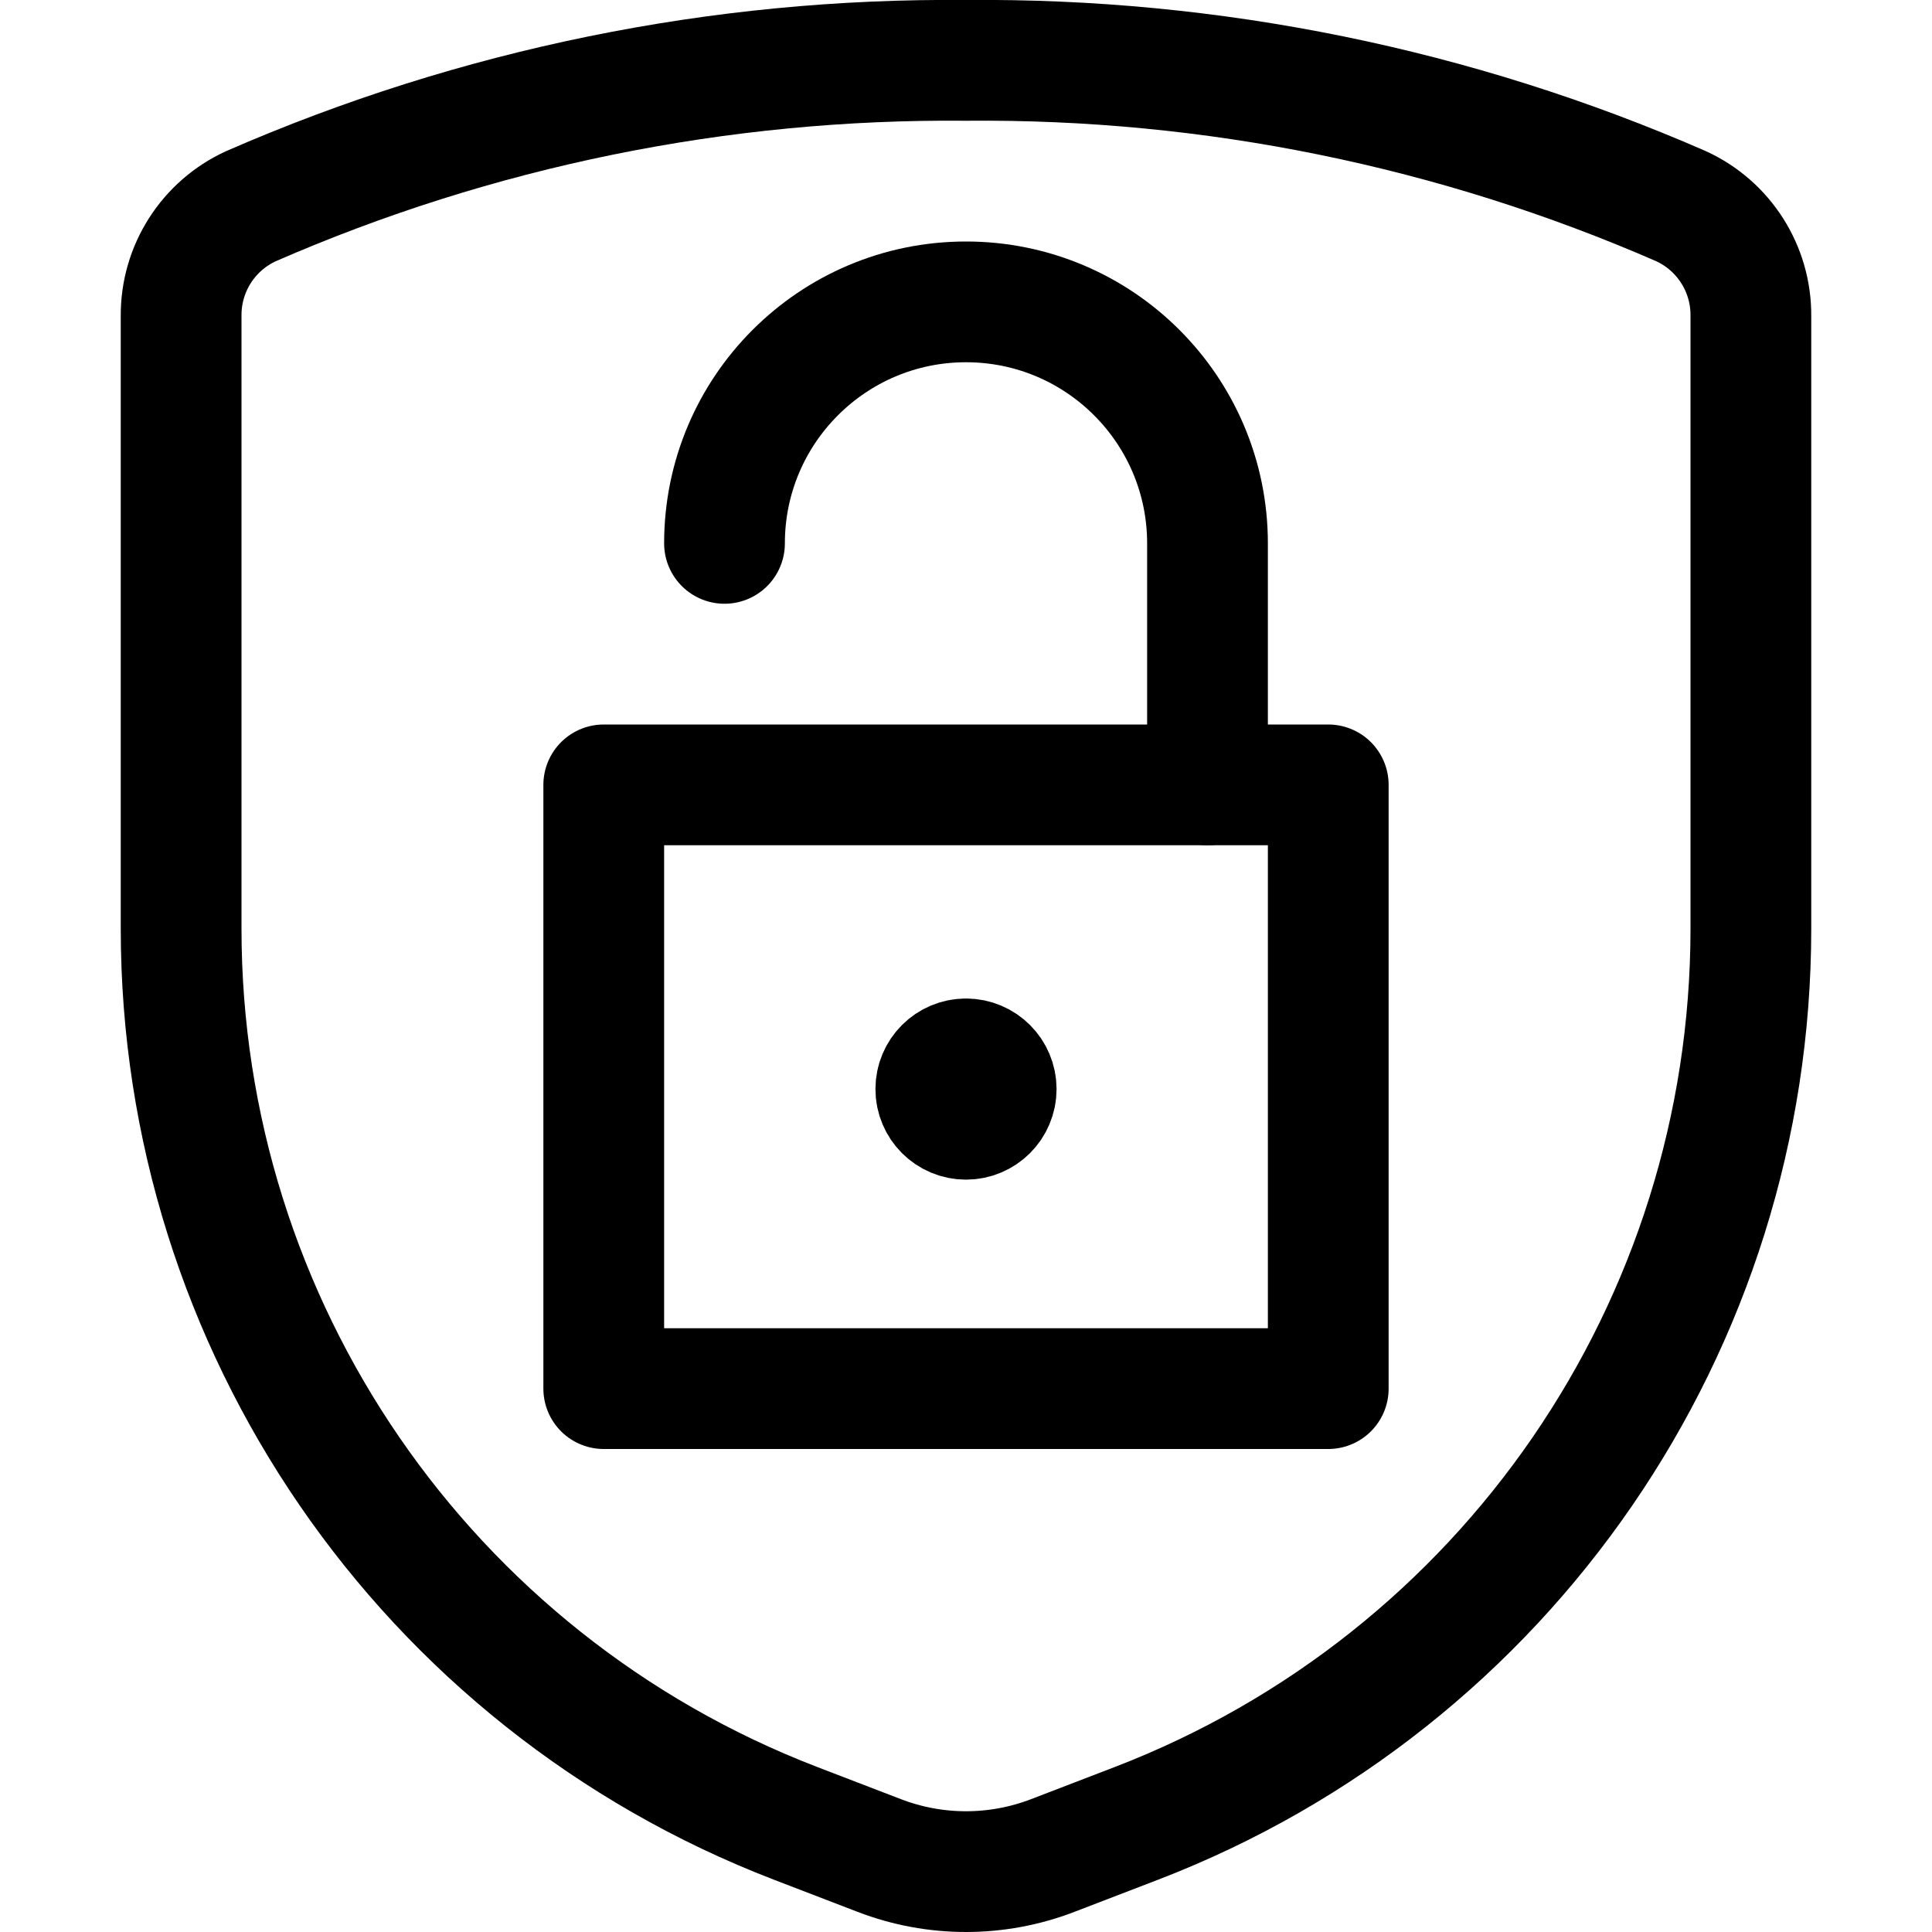
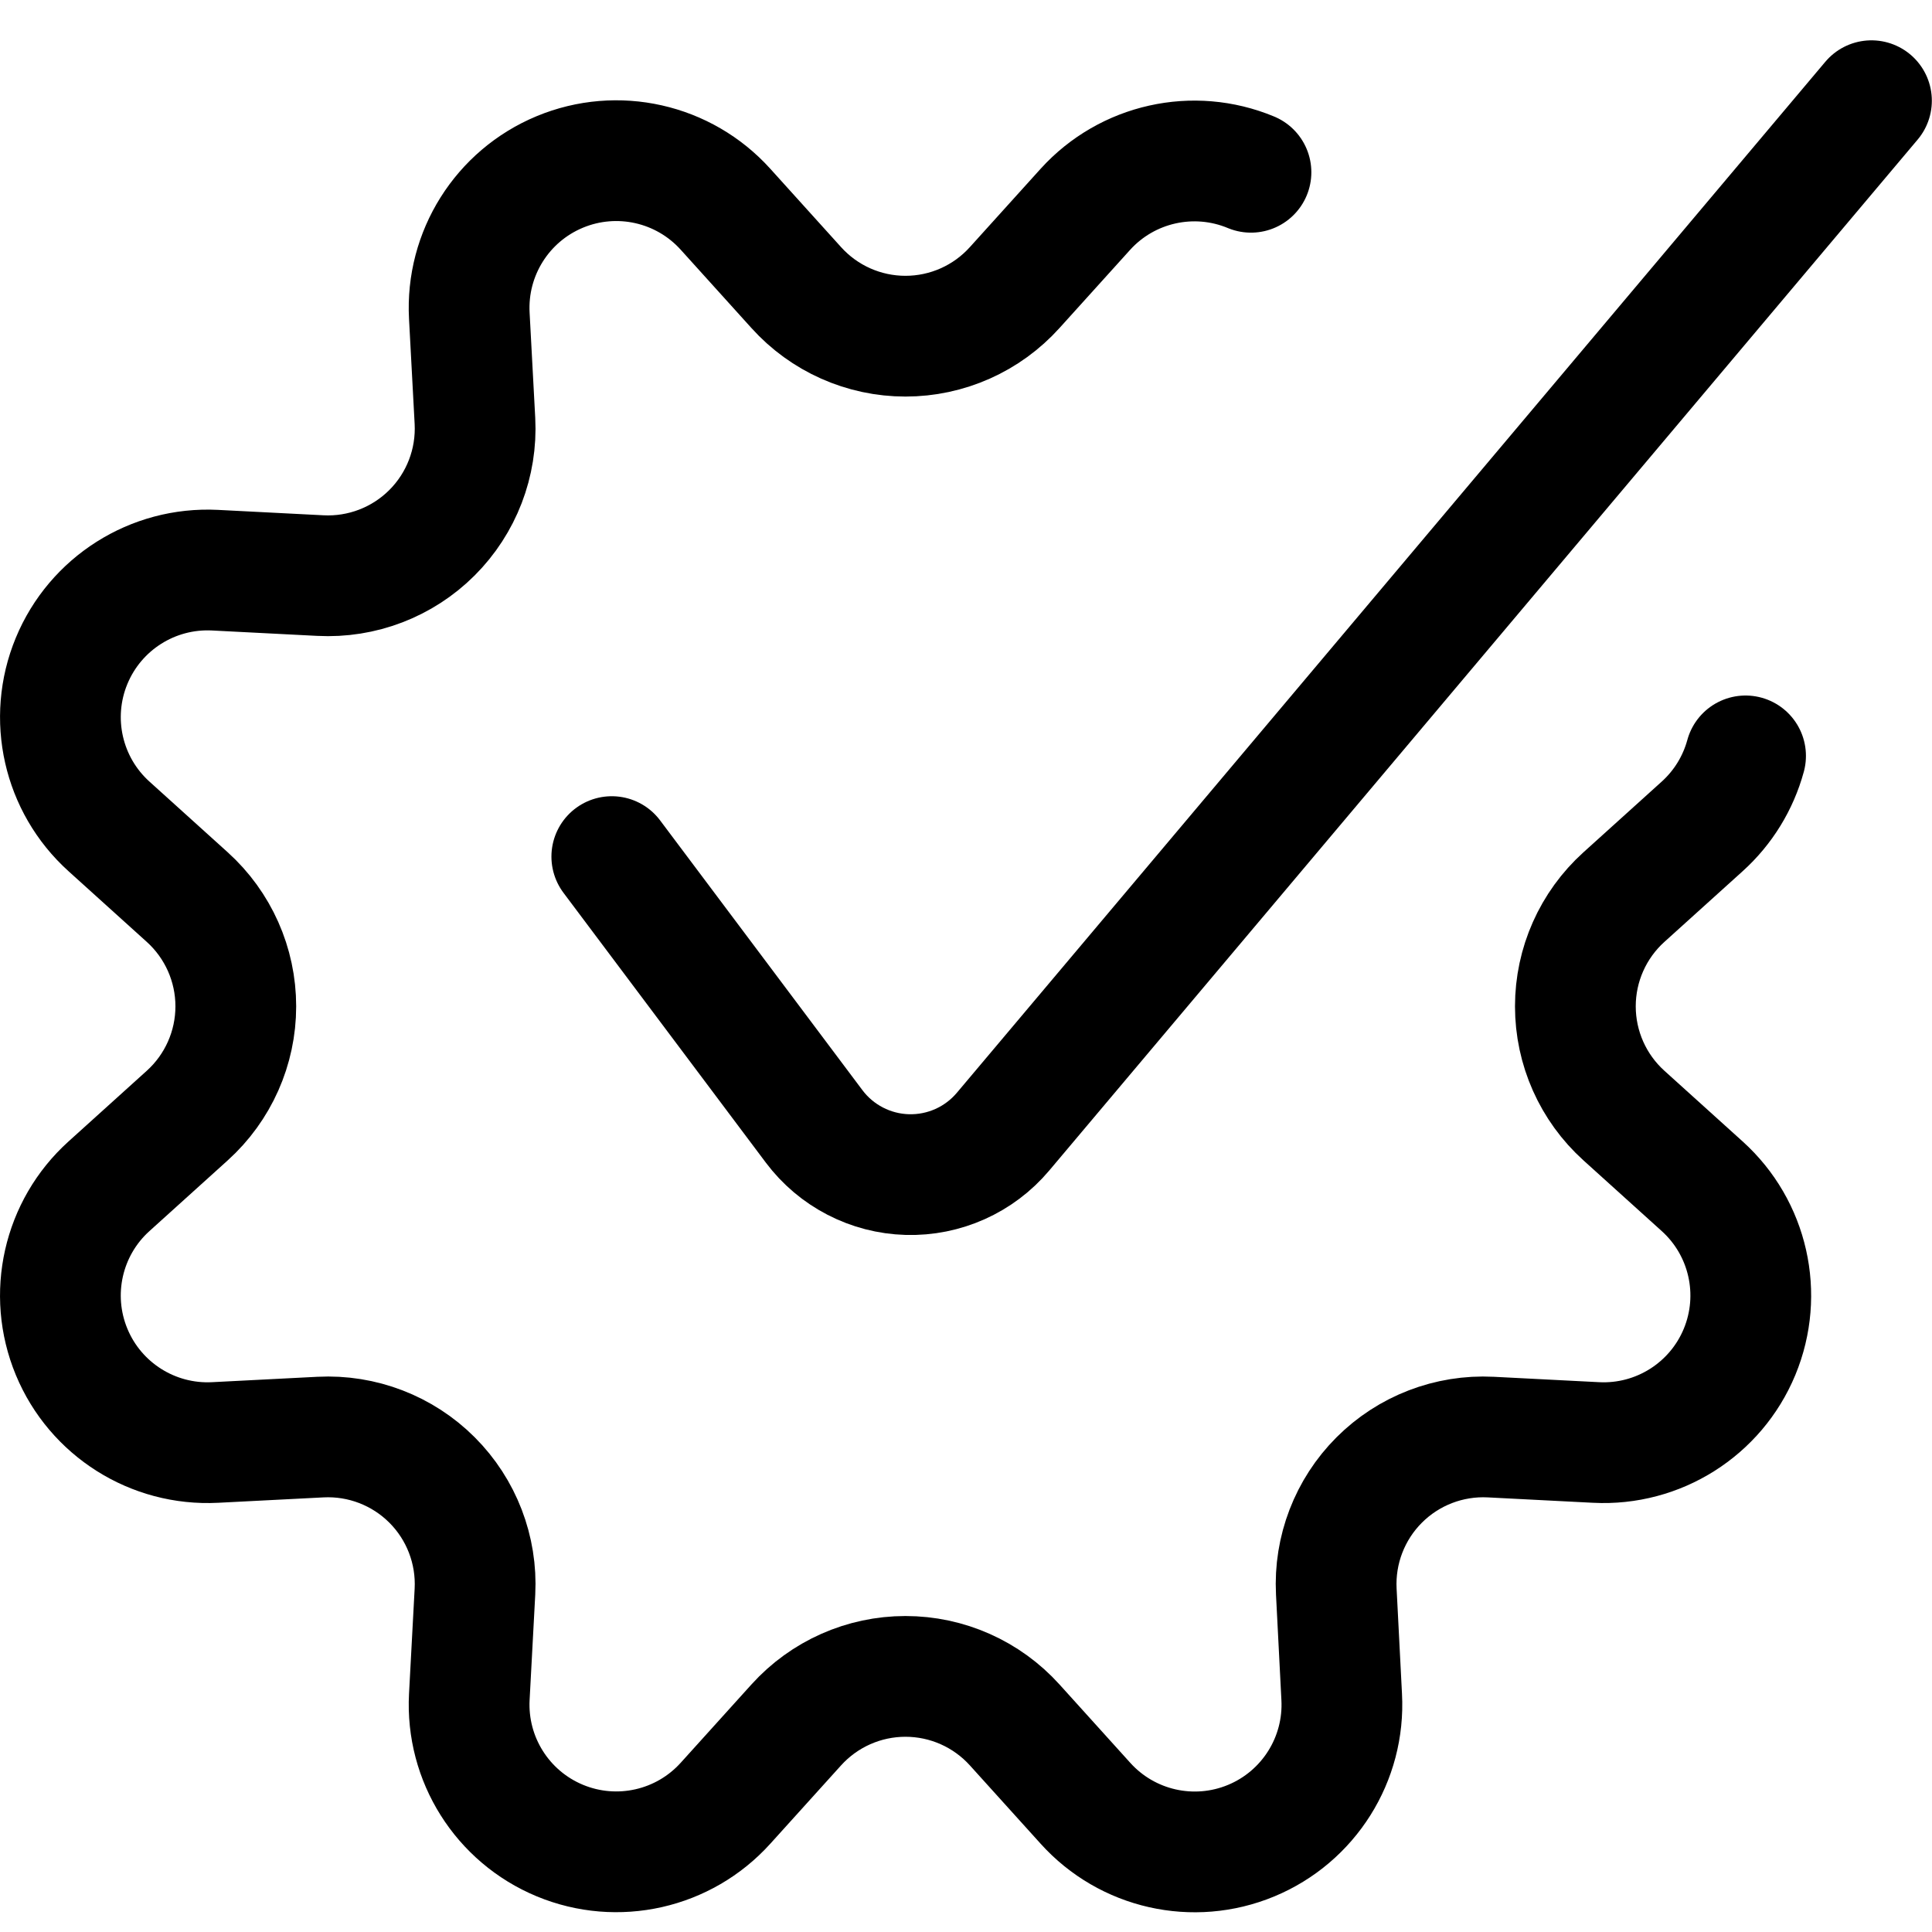
<svg xmlns="http://www.w3.org/2000/svg" version="1.1" viewBox="0 0 140 140" width="140" height="140">
  <g transform="matrix(5.833333,0,0,5.833333,0,0)">
-     <path d="M2.25,3.923v7.614A11.907,11.907,0,0,0,9.882,22.65l1.041.4a3,3,0,0,0,2.154,0l1.041-.4A11.907,11.907,0,0,0,21.75,11.537V3.923a1.487,1.487,0,0,0-.868-1.362A21.7,21.7,0,0,0,12,.75,21.7,21.7,0,0,0,3.118,2.561,1.487,1.487,0,0,0,2.25,3.923Z" fill="none" stroke="#000000" stroke-linecap="round" stroke-linejoin="round" stroke-width="1.5" />
-     <path d="M7.500 9.750 L16.500 9.750 L16.500 17.250 L7.500 17.250 Z" fill="none" stroke="#000000" stroke-linecap="round" stroke-linejoin="round" stroke-width="1.5" />
-     <path d="M15,9.75v-3a3,3,0,0,0-3-3h0a3,3,0,0,0-3,3" fill="none" stroke="#000000" stroke-linecap="round" stroke-linejoin="round" stroke-width="1.5" />
-     <path d="M12,13.154a.375.375,0,1,1-.375.375A.375.375,0,0,1,12,13.154" fill="none" stroke="#000000" stroke-linecap="round" stroke-linejoin="round" stroke-width="1.5" />
+     <path d="M21.684,9.39a1.826,1.826,0,0,1-.539.876l-.972.878a1.828,1.828,0,0,0,0,2.714l.972.878a1.828,1.828,0,0,1-1.319,3.183l-1.308-.067A1.828,1.828,0,0,0,16.6,19.771l.067,1.308A1.828,1.828,0,0,1,13.483,22.4l-.878-.972a1.828,1.828,0,0,0-2.714,0l-.878.972A1.828,1.828,0,0,1,5.83,21.079L5.9,19.771a1.828,1.828,0,0,0-1.919-1.919l-1.308.067a1.828,1.828,0,0,1-1.319-3.183l.972-.878a1.828,1.828,0,0,0,0-2.714l-.972-.878A1.828,1.828,0,0,1,2.67,7.083l1.308.067A1.828,1.828,0,0,0,5.9,5.231L5.83,3.923A1.828,1.828,0,0,1,9.013,2.6l.878.972a1.826,1.826,0,0,0,2.714,0l.878-.972A1.829,1.829,0,0,1,15.54,2.14" fill="none" stroke="#000000" stroke-linecap="round" stroke-linejoin="round" stroke-width="1.5" />
+     <path d="M7.6,10.641l2.513,3.351a1.5,1.5,0,0,0,2.347.066L23.248,1.251" fill="none" stroke="#000000" stroke-linecap="round" stroke-linejoin="round" stroke-width="1.5" />
  </g>
</svg>
